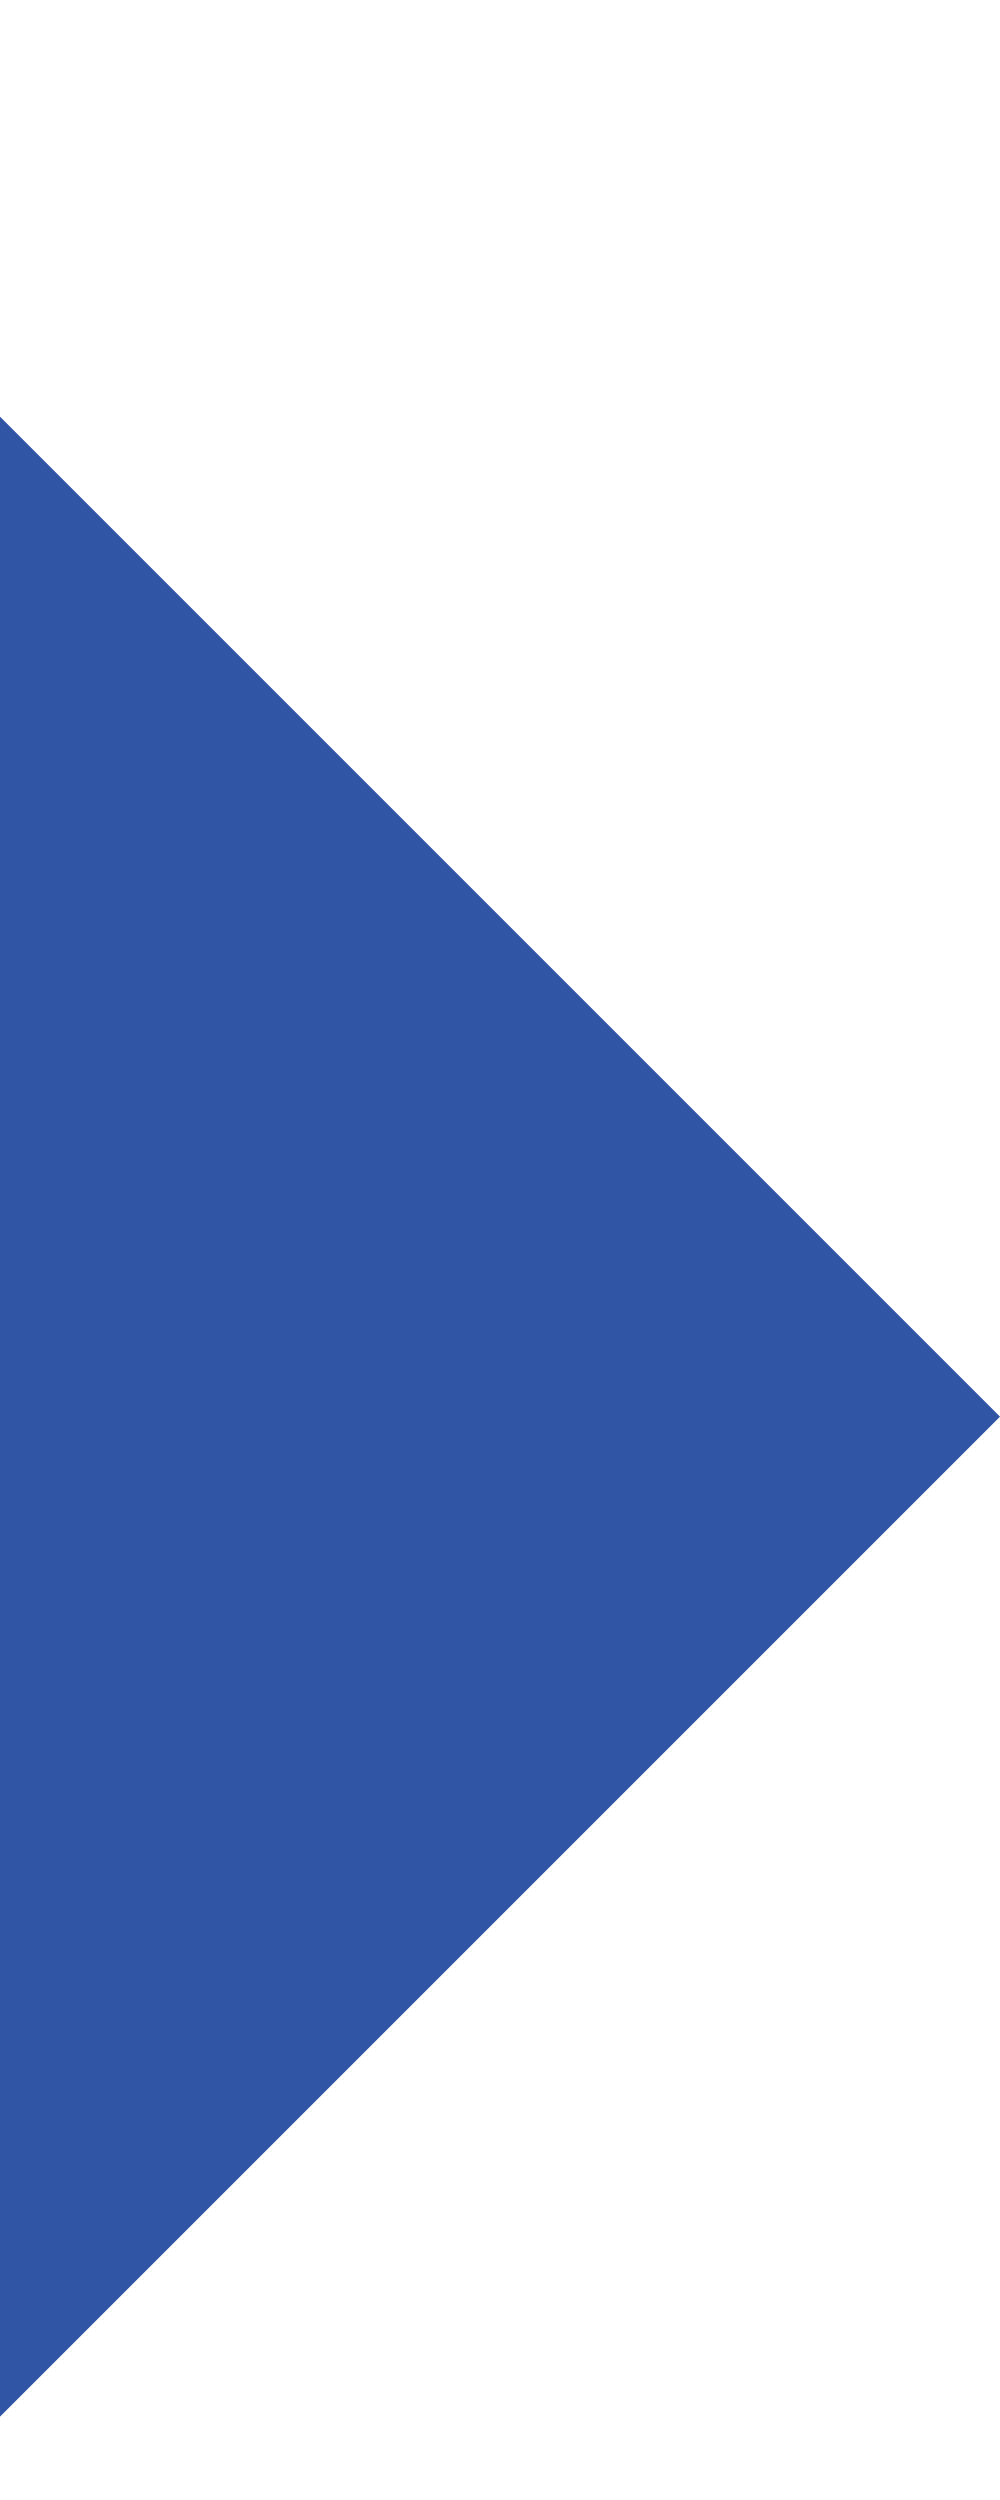
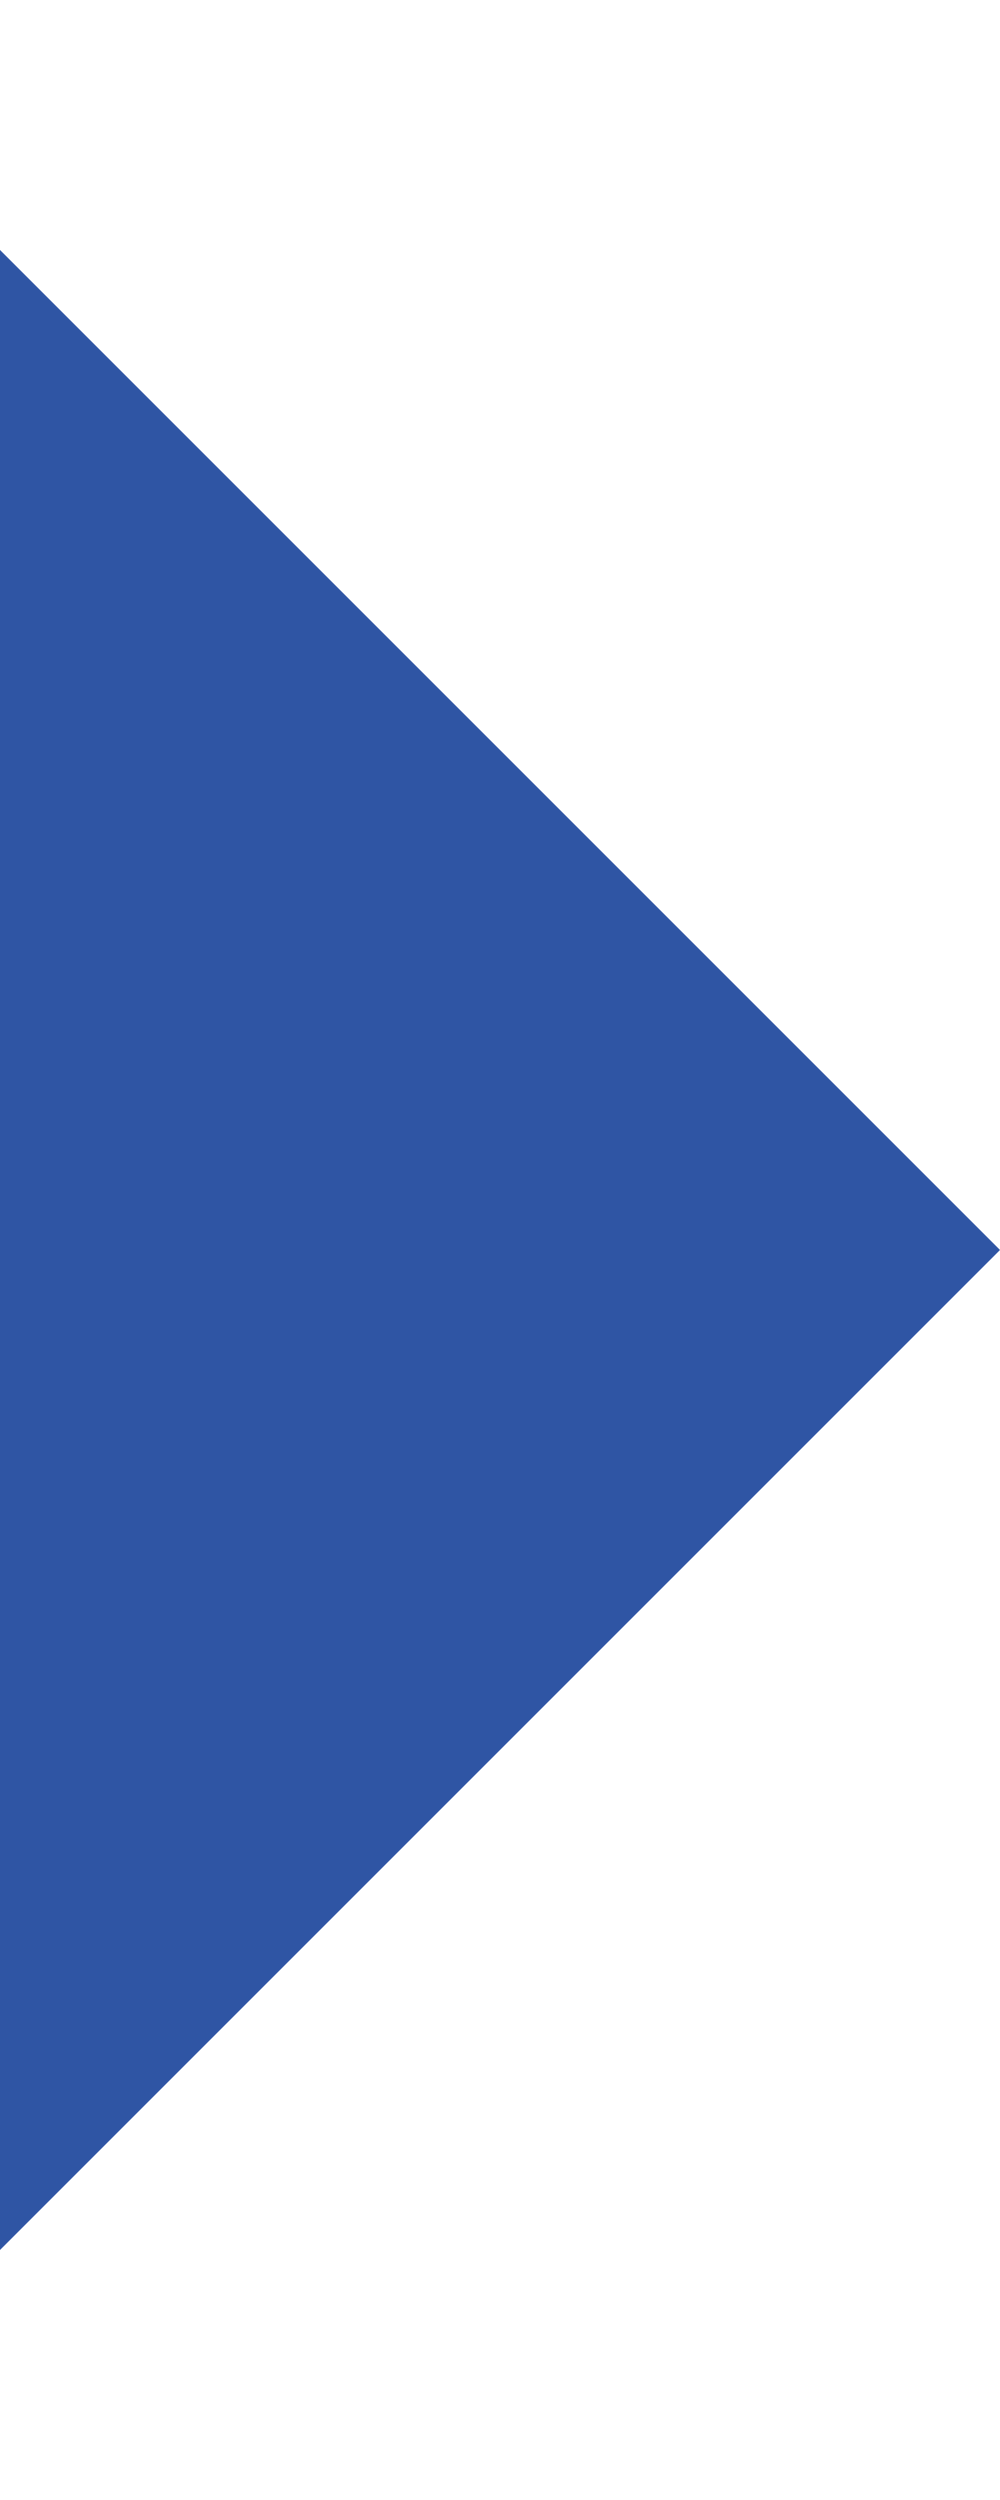
- <svg xmlns="http://www.w3.org/2000/svg" version="1.1" id="Warstwa_1" width="6" height="15" viewBox="0 -1 6 15" style="enable-background:new 0 0 6 15;" xml:space="preserve">
+ <svg xmlns="http://www.w3.org/2000/svg" version="1.1" id="Warstwa_1" width="6" height="15" viewBox="0 0 6 15" style="enable-background:new 0 0 6 15;" xml:space="preserve">
  <style type="text/css">
	.st0{fill:#2F55A4;}
</style>
  <path class="st0" d="M0,1.5l6,6l-6,6V1.5z" />
</svg>
